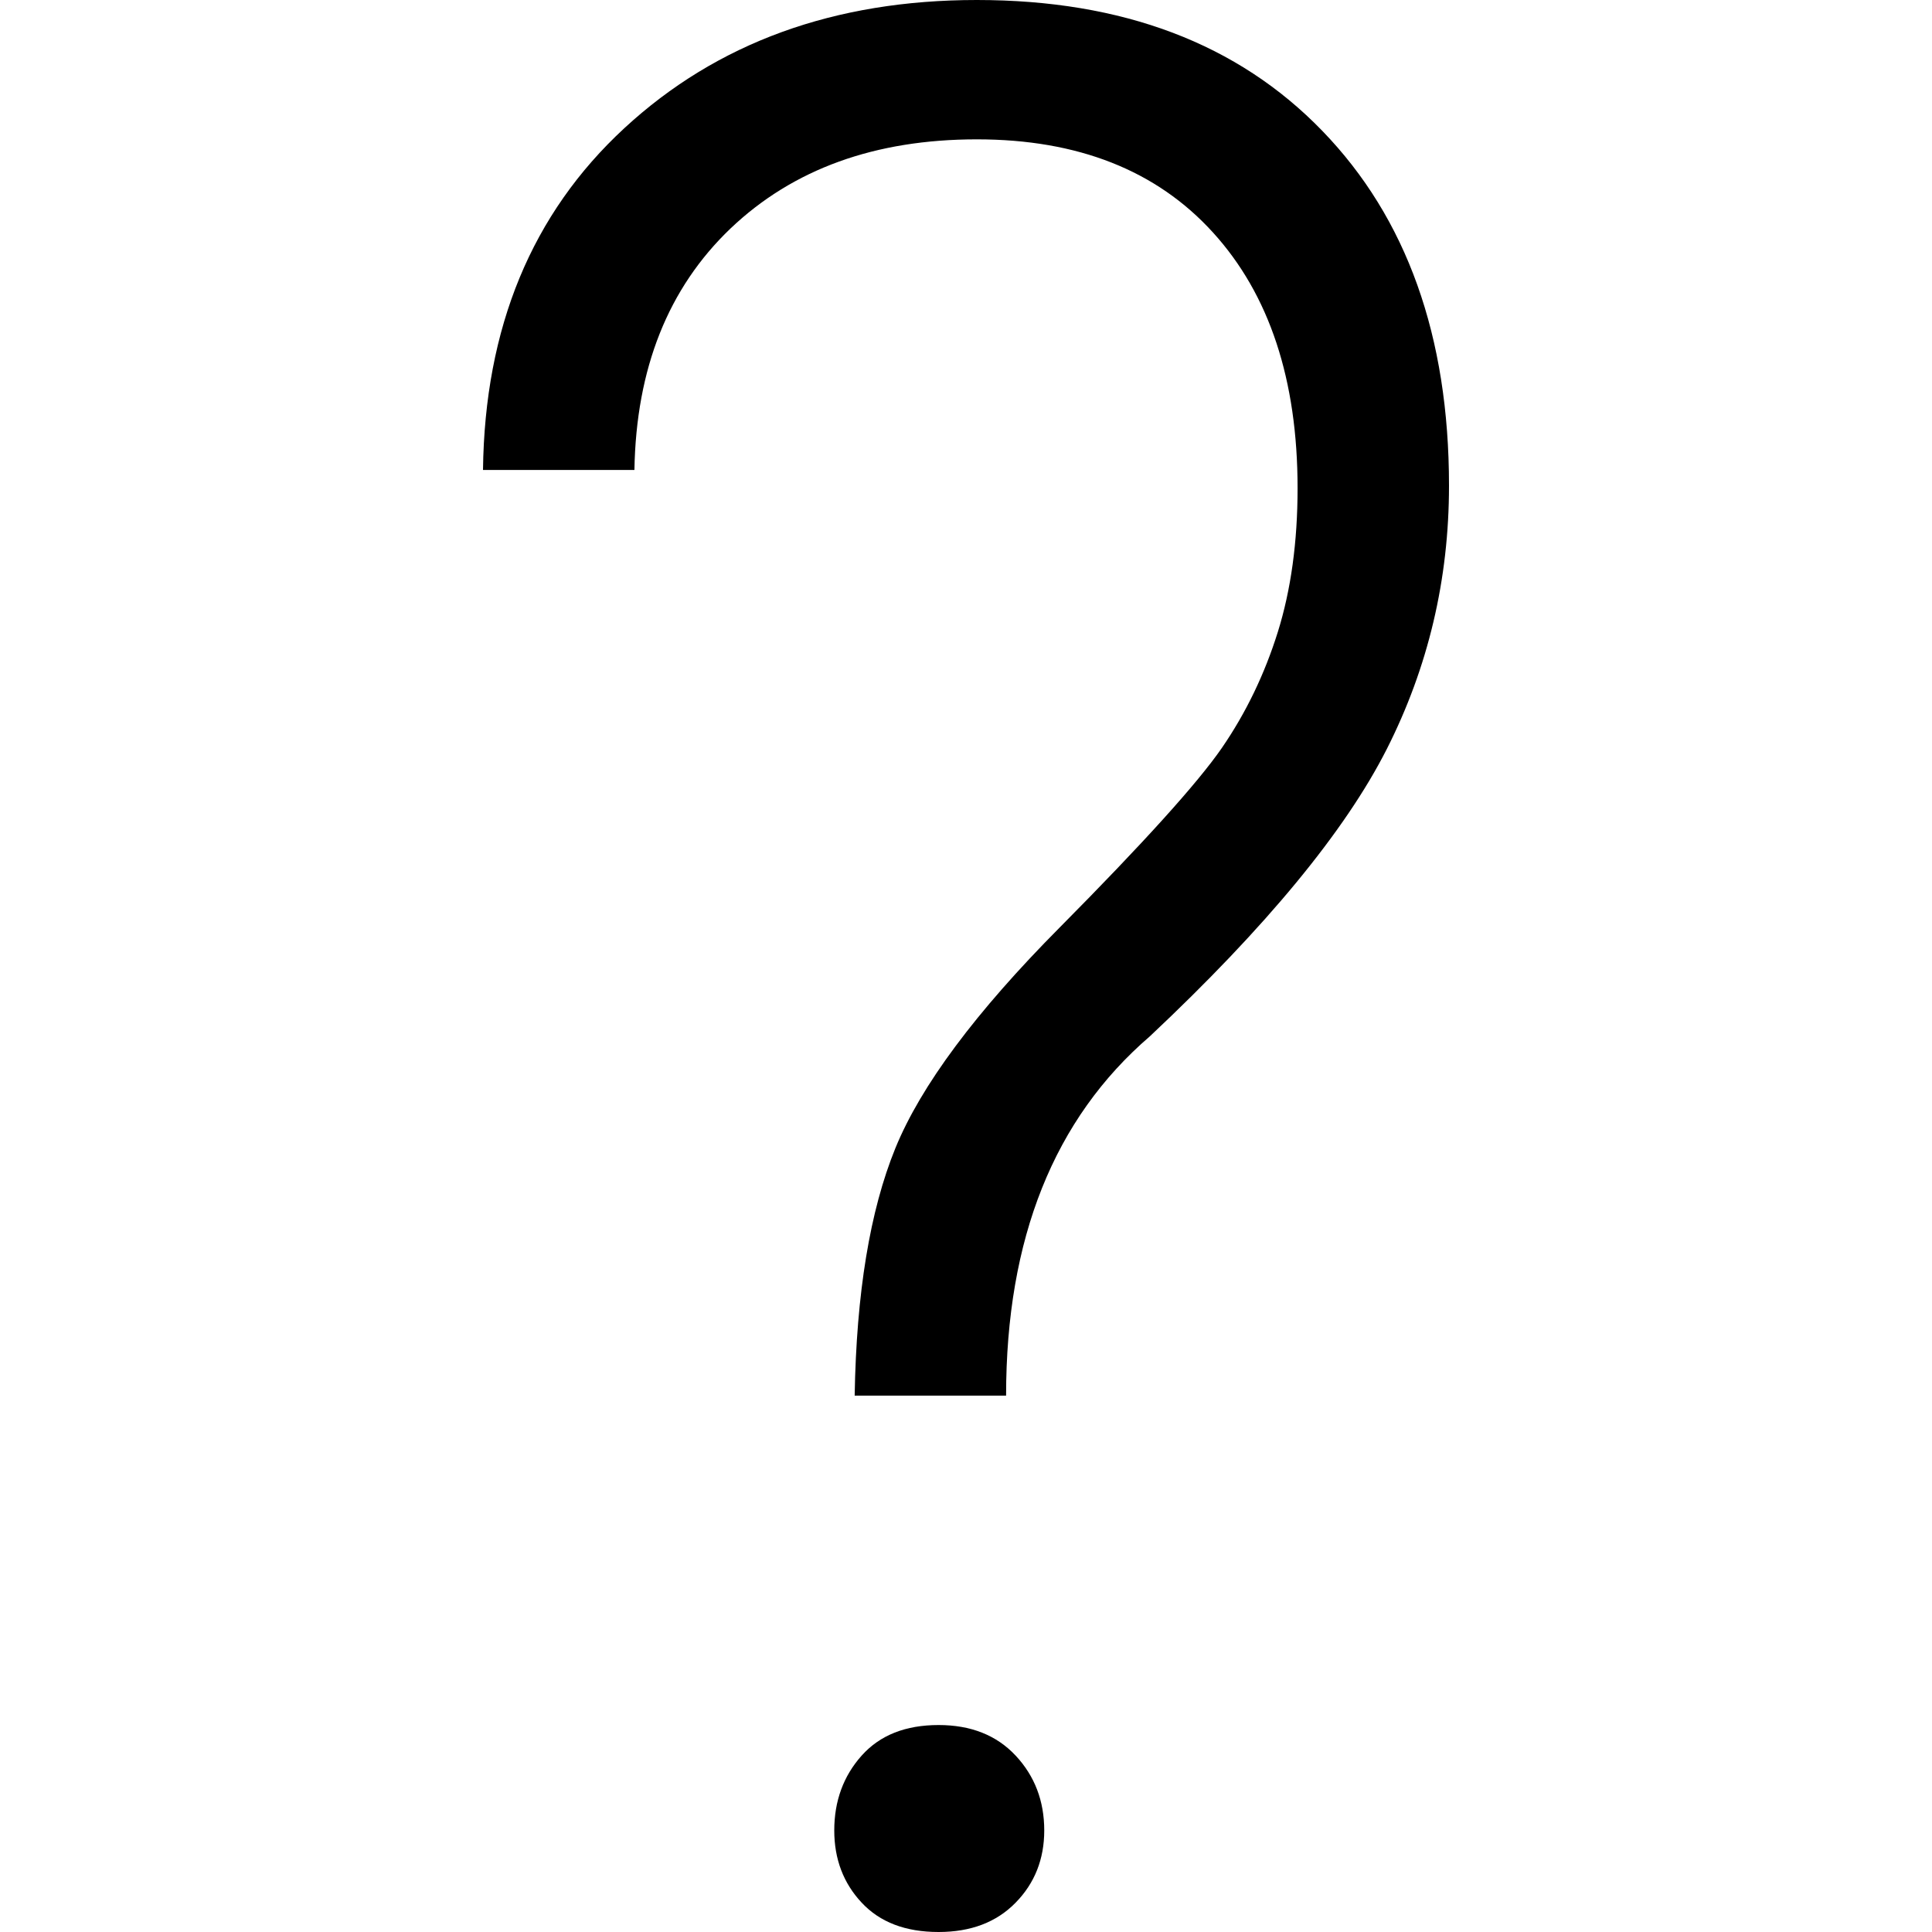
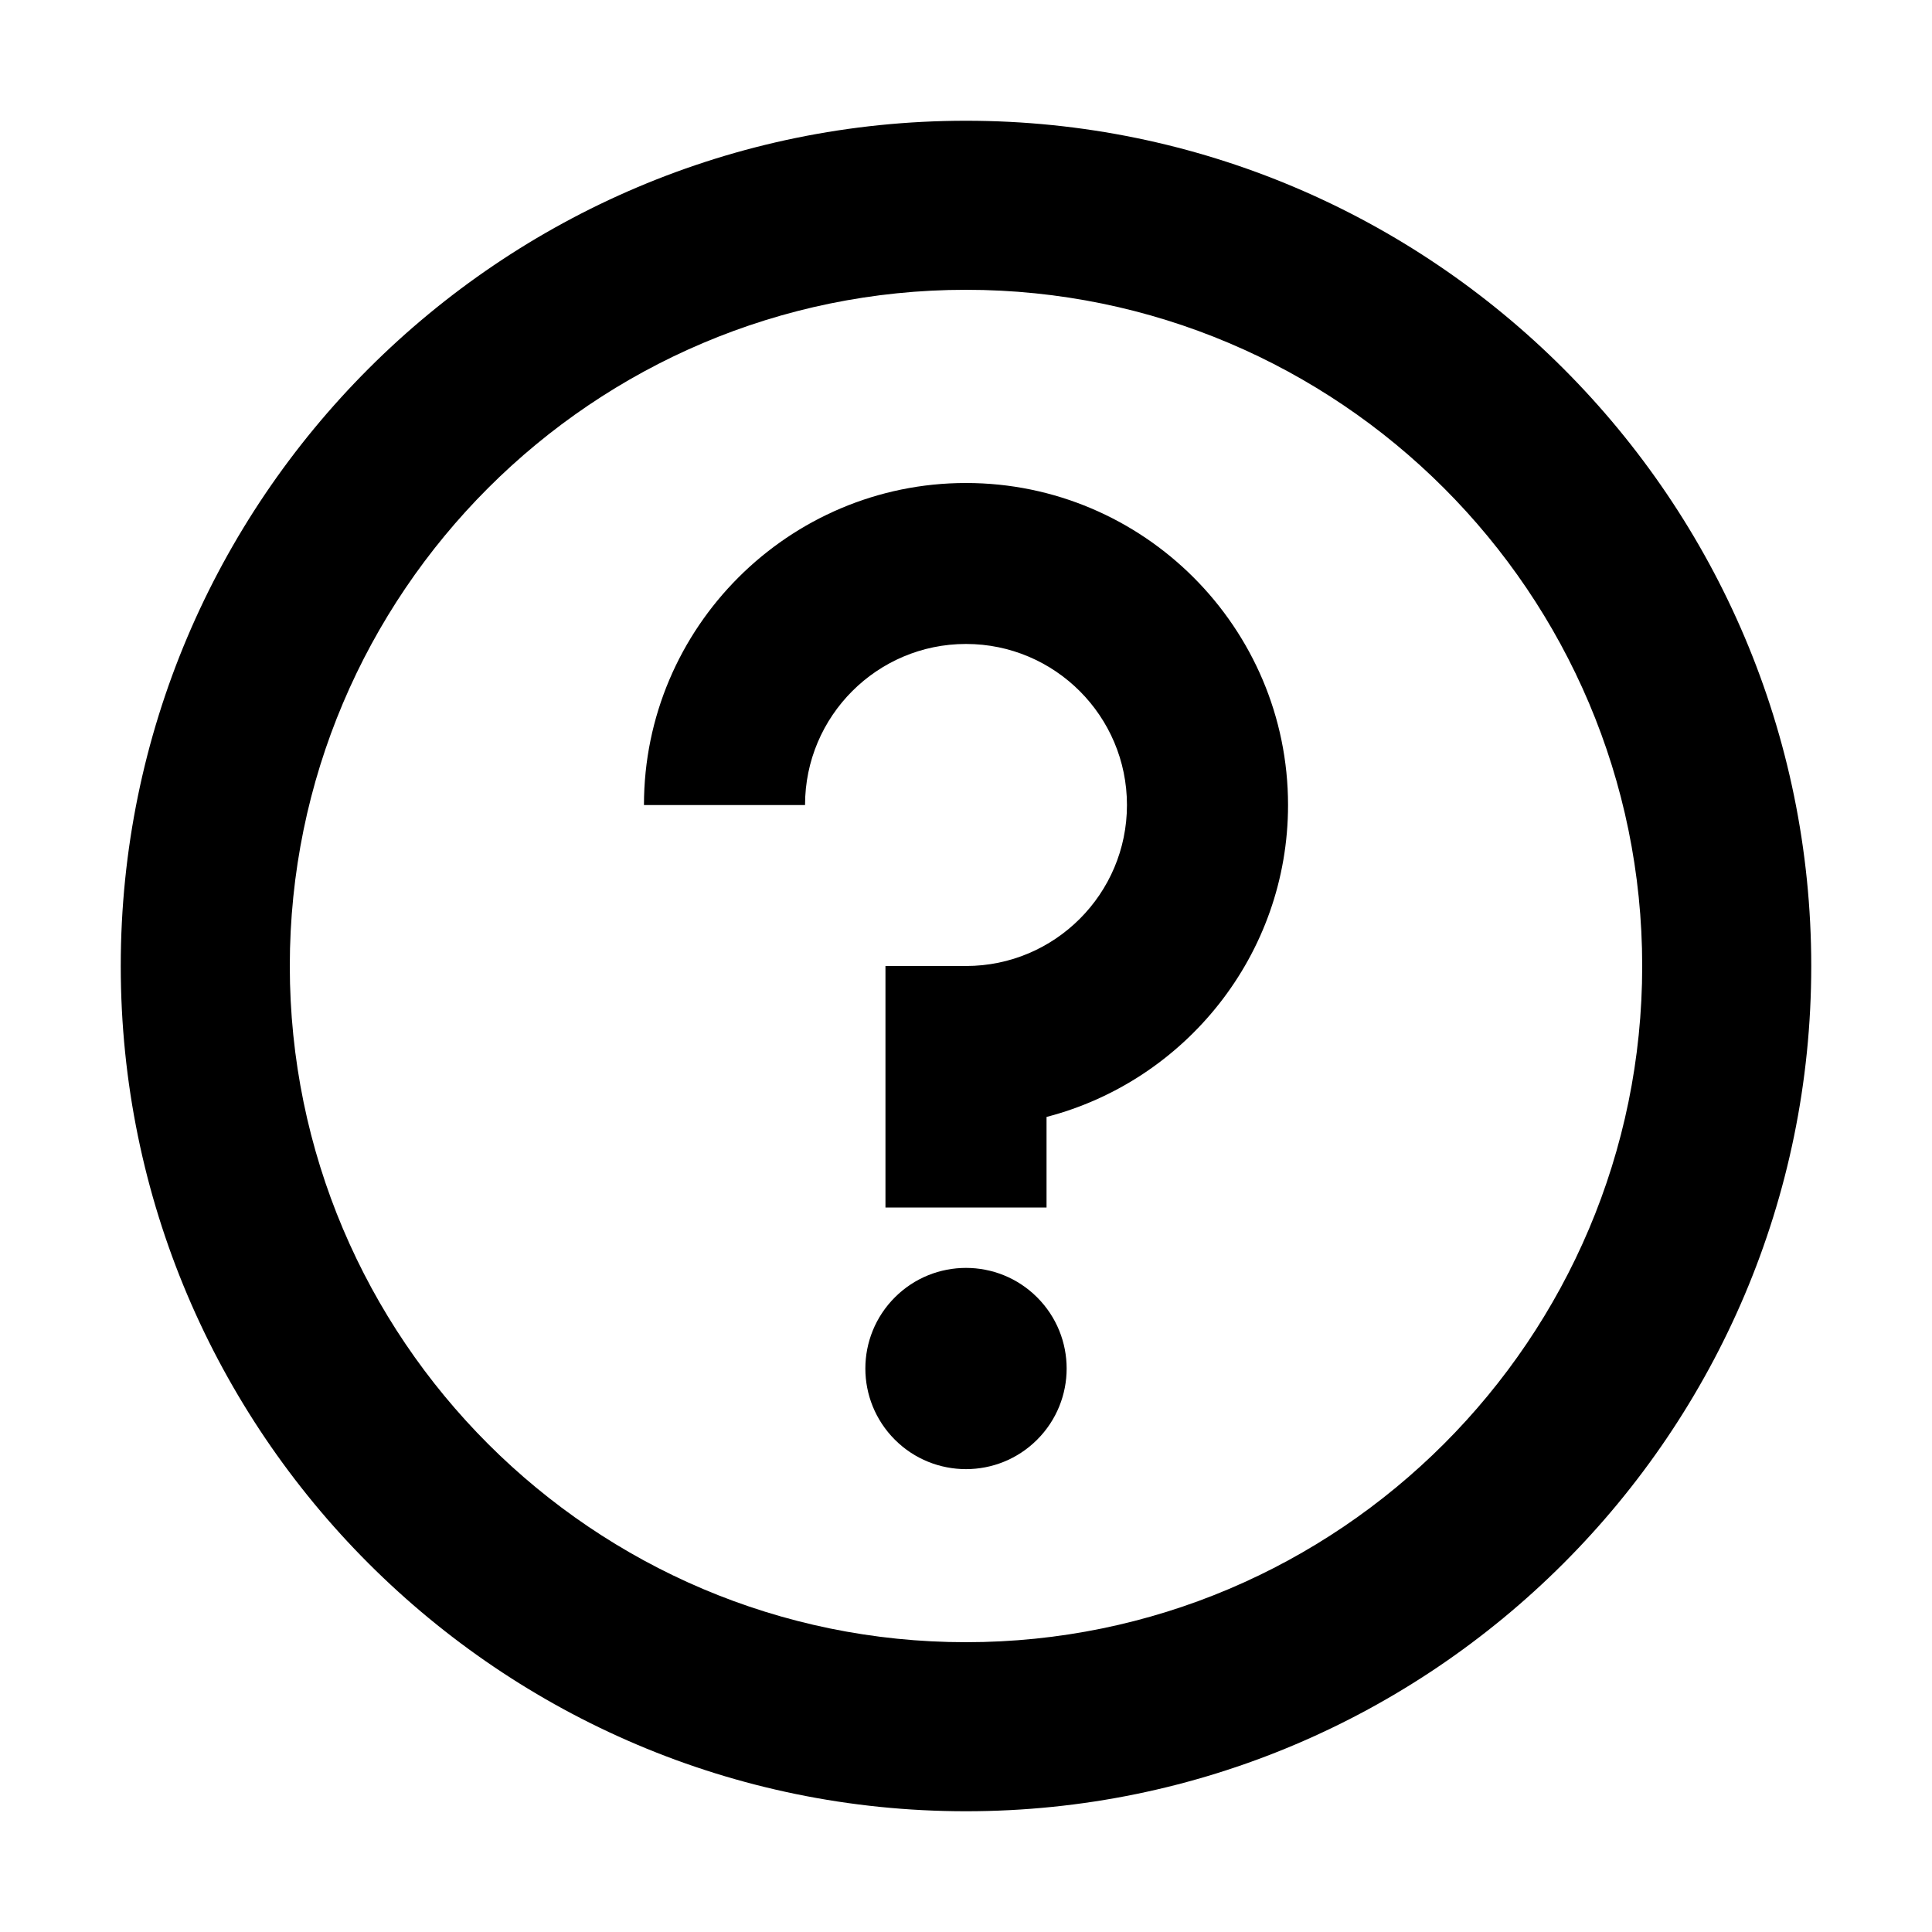
<svg xmlns="http://www.w3.org/2000/svg" width="16px" height="16px">
-   <path d="M7.078,11.558 C7.092,10.71 7.204,10.027 7.415,9.509 C7.626,8.992 8.079,8.383 8.775,7.682 C9.47,6.981 9.918,6.485 10.119,6.194 C10.319,5.903 10.473,5.583 10.582,5.235 C10.691,4.886 10.746,4.489 10.746,4.043 C10.746,3.145 10.512,2.438 10.045,1.925 C9.578,1.411 8.926,1.154 8.09,1.154 C7.246,1.154 6.567,1.4 6.05,1.892 C5.534,2.385 5.268,3.051 5.254,3.892 L4,3.892 C4.014,2.713 4.404,1.77 5.17,1.062 C5.936,0.354 6.909,0 8.09,0 C9.298,0 10.252,0.361 10.951,1.084 C11.65,1.806 12,2.785 12,4.022 C12,4.798 11.828,5.526 11.484,6.205 C11.139,6.884 10.486,7.677 9.523,8.582 C8.729,9.265 8.332,10.257 8.332,11.558 L7.078,11.558 Z M6.909,15.159 C6.909,14.915 6.985,14.708 7.136,14.539 C7.287,14.37 7.499,14.286 7.773,14.286 C8.04,14.286 8.253,14.37 8.411,14.539 C8.569,14.708 8.648,14.915 8.648,15.159 C8.648,15.396 8.569,15.596 8.411,15.757 C8.253,15.919 8.04,16 7.773,16 C7.499,16 7.287,15.919 7.136,15.757 C6.985,15.596 6.909,15.396 6.909,15.159 Z" />
+   <path d="M8,15 C4.14,15 1,11.861 1,8 C1,4.141 4.14,1 8,1 C11.86,1 15,4.14 15,8 C15,11.861 11.86,15 8,15 Z M8,2.4 C4.912,2.4 2.4,4.912 2.4,8 C2.4,11.088 4.912,13.6 8,13.6 C11.088,13.6 13.6,11.088 13.6,8 C13.6,4.912 11.088,2.4 8,2.4 Z M8.667,10 L7.333,10 L7.333,8 L8,8 C8.736,8 9.333,7.402 9.333,6.667 C9.333,5.931 8.736,5.333 8,5.333 C7.264,5.333 6.667,5.931 6.667,6.667 L5.333,6.667 C5.333,5.197 6.53,4 8,4 C9.47,4 10.667,5.197 10.667,6.667 C10.667,7.907 9.815,8.952 8.667,9.25 L8.667,10 Z M8.589,10.744 C8.915,11.07 8.915,11.597 8.589,11.923 C8.264,12.248 7.736,12.248 7.411,11.923 C7.085,11.597 7.085,11.07 7.411,10.744 C7.736,10.419 8.264,10.419 8.589,10.744 Z" />
</svg>
